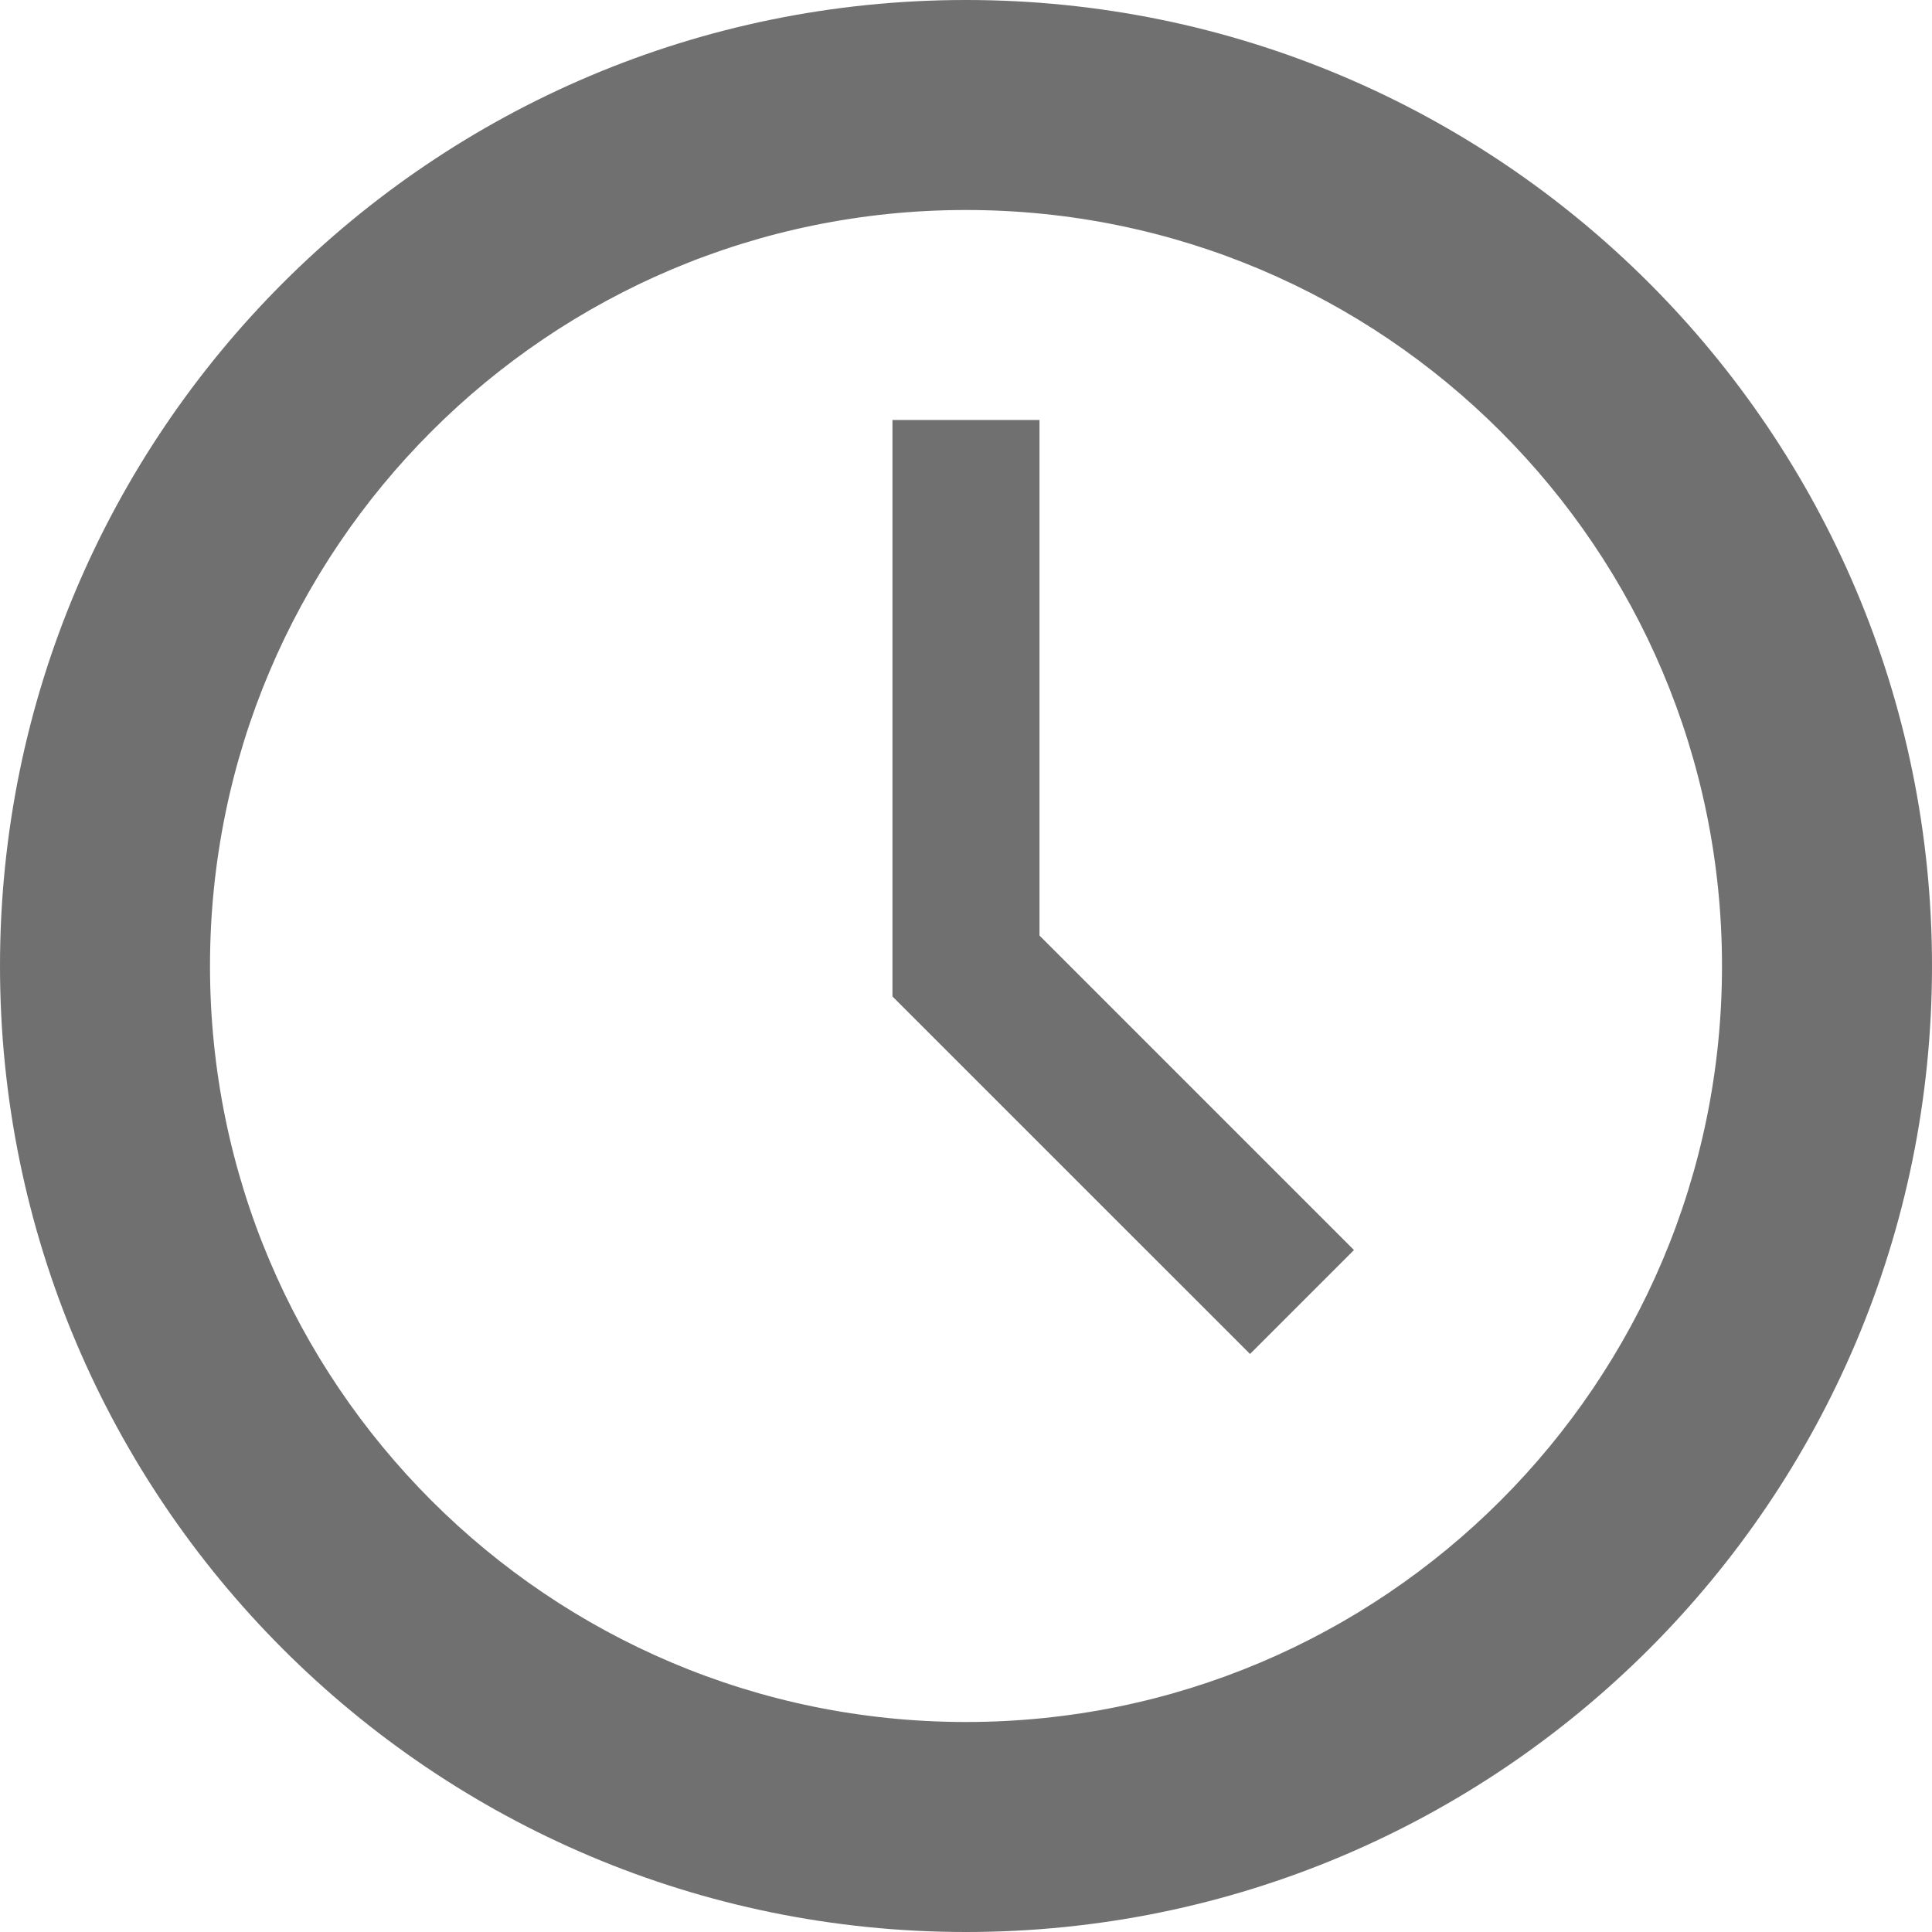
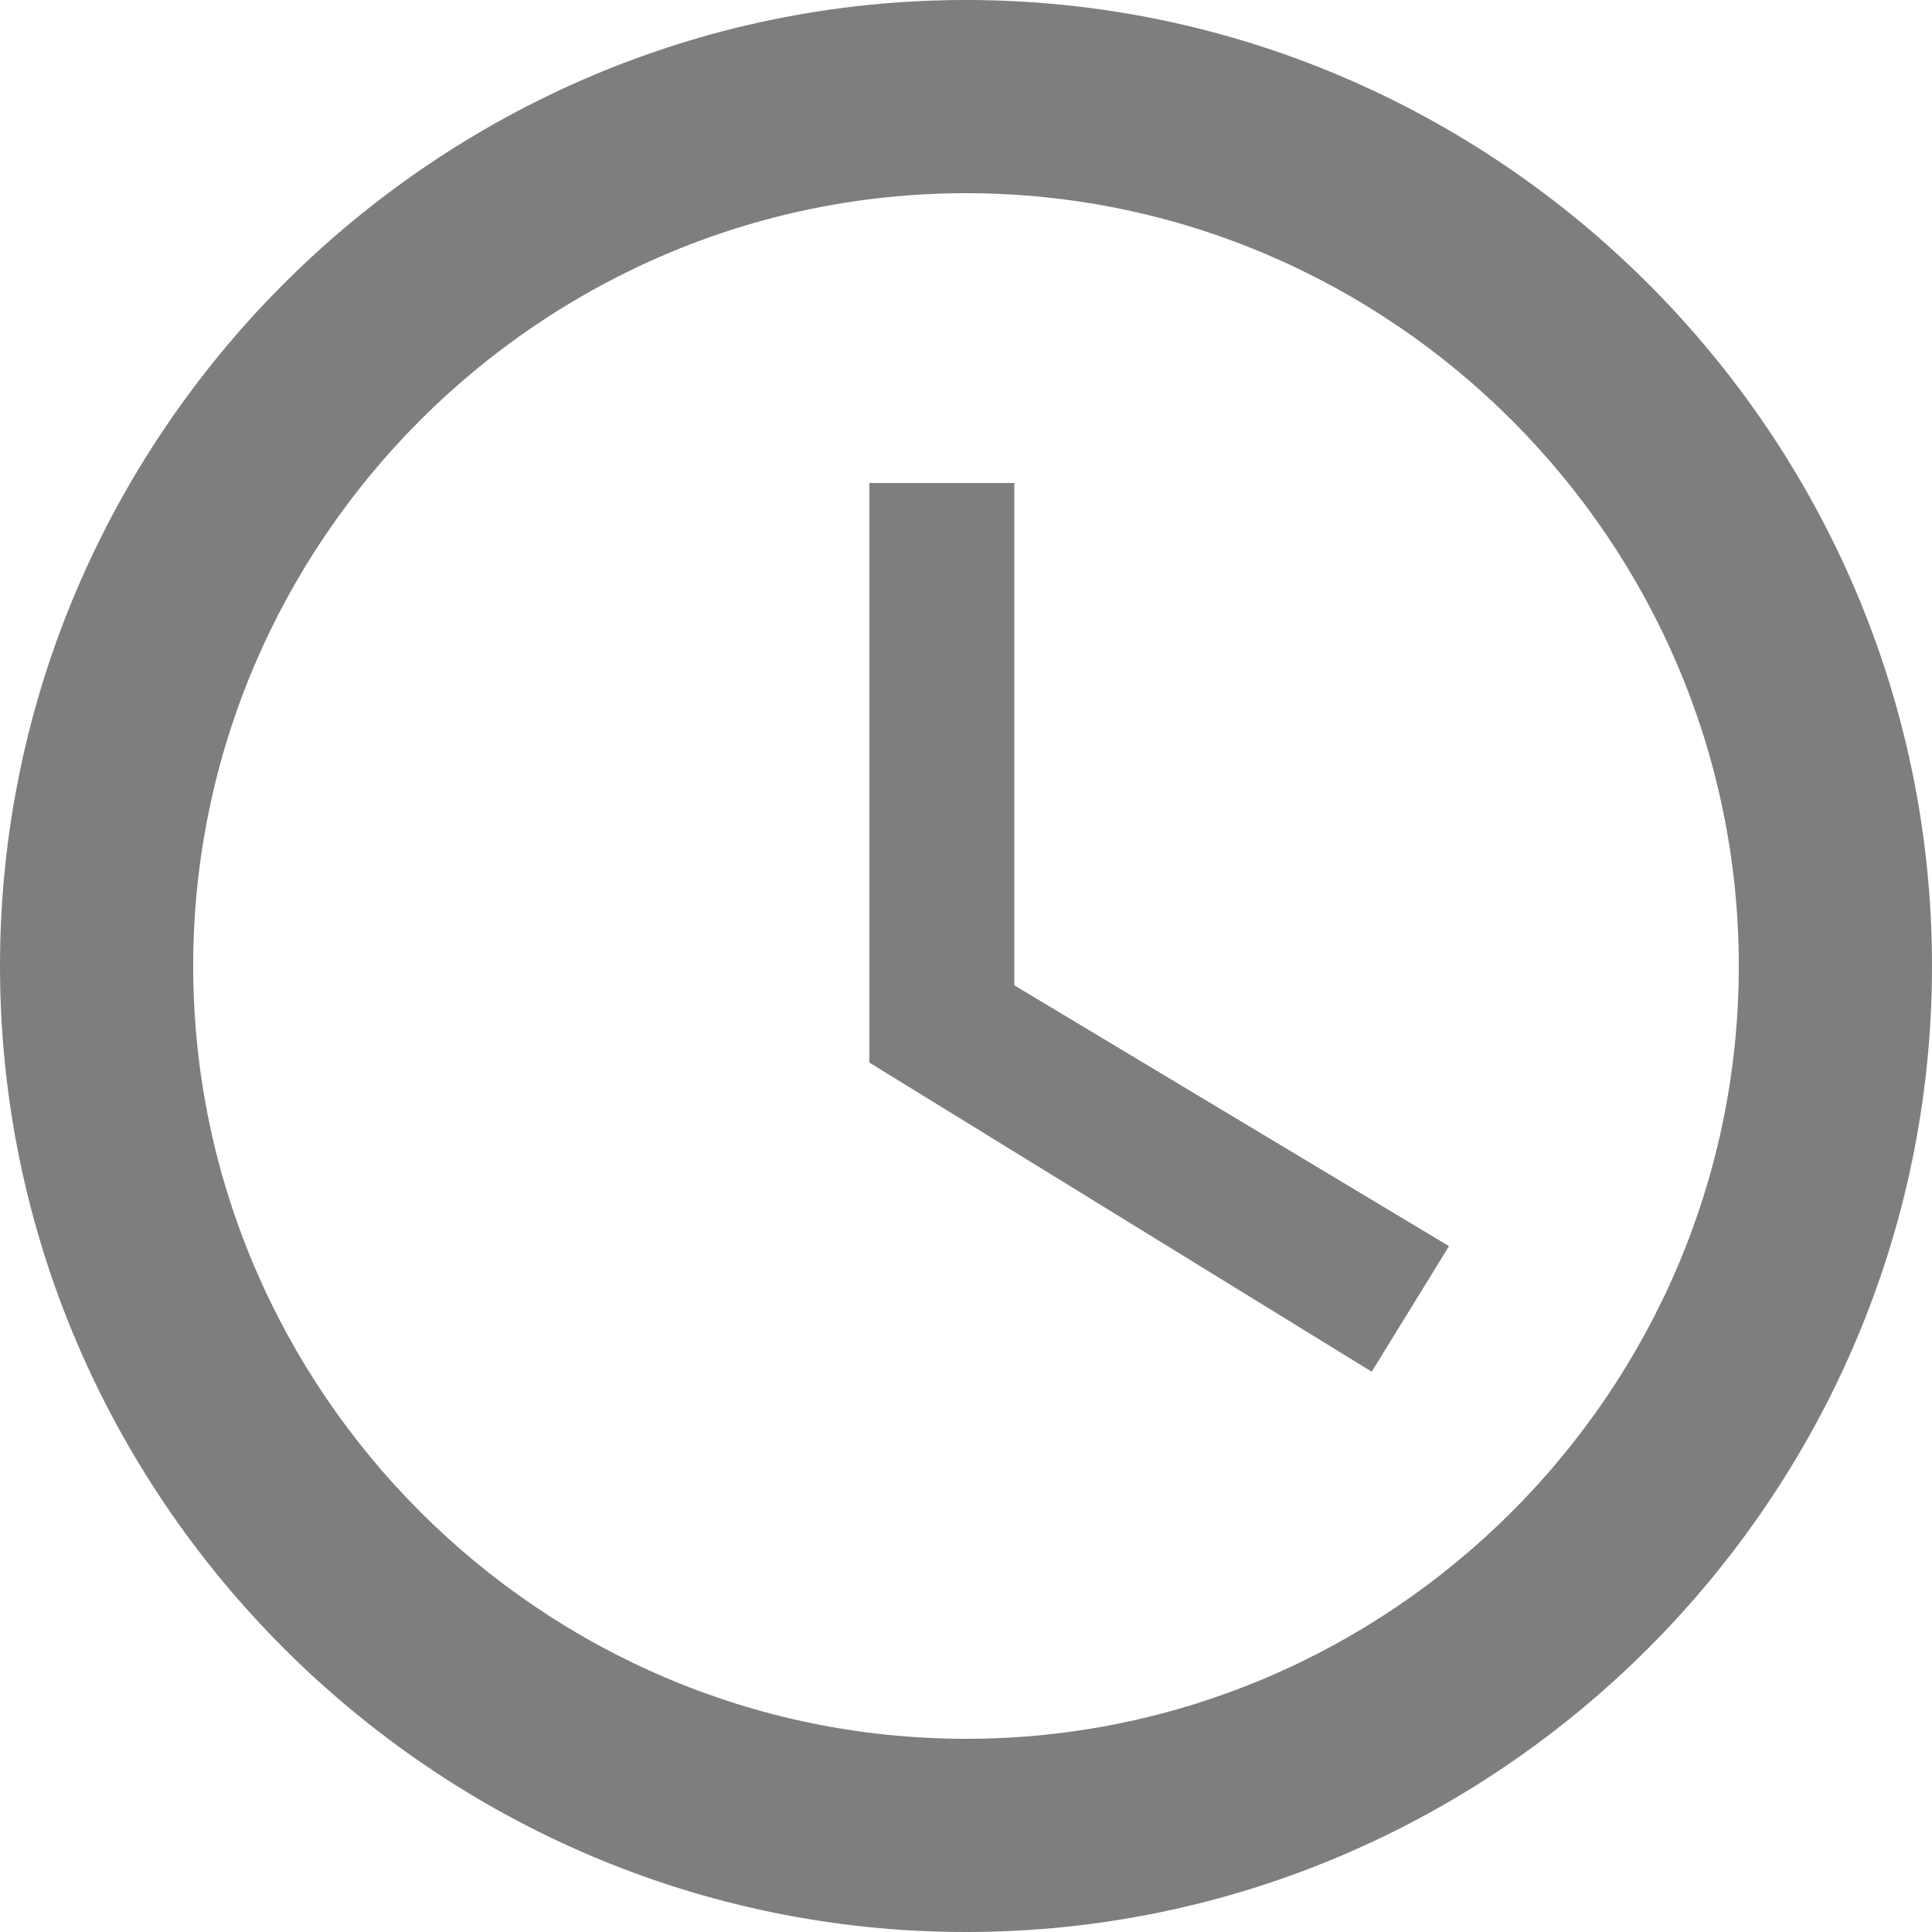
- <svg xmlns="http://www.w3.org/2000/svg" version="1.1" id="Capa_1" x="0px" y="0px" fill="#707070" viewBox="0 0 92 92" style="enable-background:new 0 0 92 92;" xml:space="preserve">
+ <svg xmlns="http://www.w3.org/2000/svg" version="1.1" id="Capa_1" x="0px" y="0px" fill="#707070" width="510px" height="510px" viewBox="0 0 510 510" style="enable-background:new 0 0 510 510;" xml:space="preserve">
  <g>
-     <g>
-       <g>
-         <path d="M45.998,0C20.596,0,0,20.597,0,46c0,25.405,20.596,46,45.998,46C71.404,92,92,71.405,92,46     C92,20.597,71.404,0,45.998,0z M45.998,82C26.119,82,10,65.882,10,46c0-19.883,16.119-36,35.998-36C65.883,10,82,26.117,82,46     C82,65.882,65.883,82,45.998,82z" />
-         <polygon points="49.5,20 42.498,20 42.498,47.451 59.525,64.475 64.475,59.526 49.5,44.55    " />
-       </g>
+     <g id="access-time">
+       <path style="fill-opacity:0.9;" d="M255,0C114.75,0,0,114.75,0,255s114.75,255,255,255s255-114.75,255-255S395.25,0,255,0z     M255,459c-112.2,0-204-91.8-204-204S142.8,51,255,51s204,91.8,204,204S367.2,459,255,459z" />
+       <polygon style="fill-opacity:0.9;" points="267.75,127.5 229.5,127.5 229.5,280.5 362.1,362.1 382.5,328.95 267.75,260.1   " />
    </g>
  </g>
</svg>
